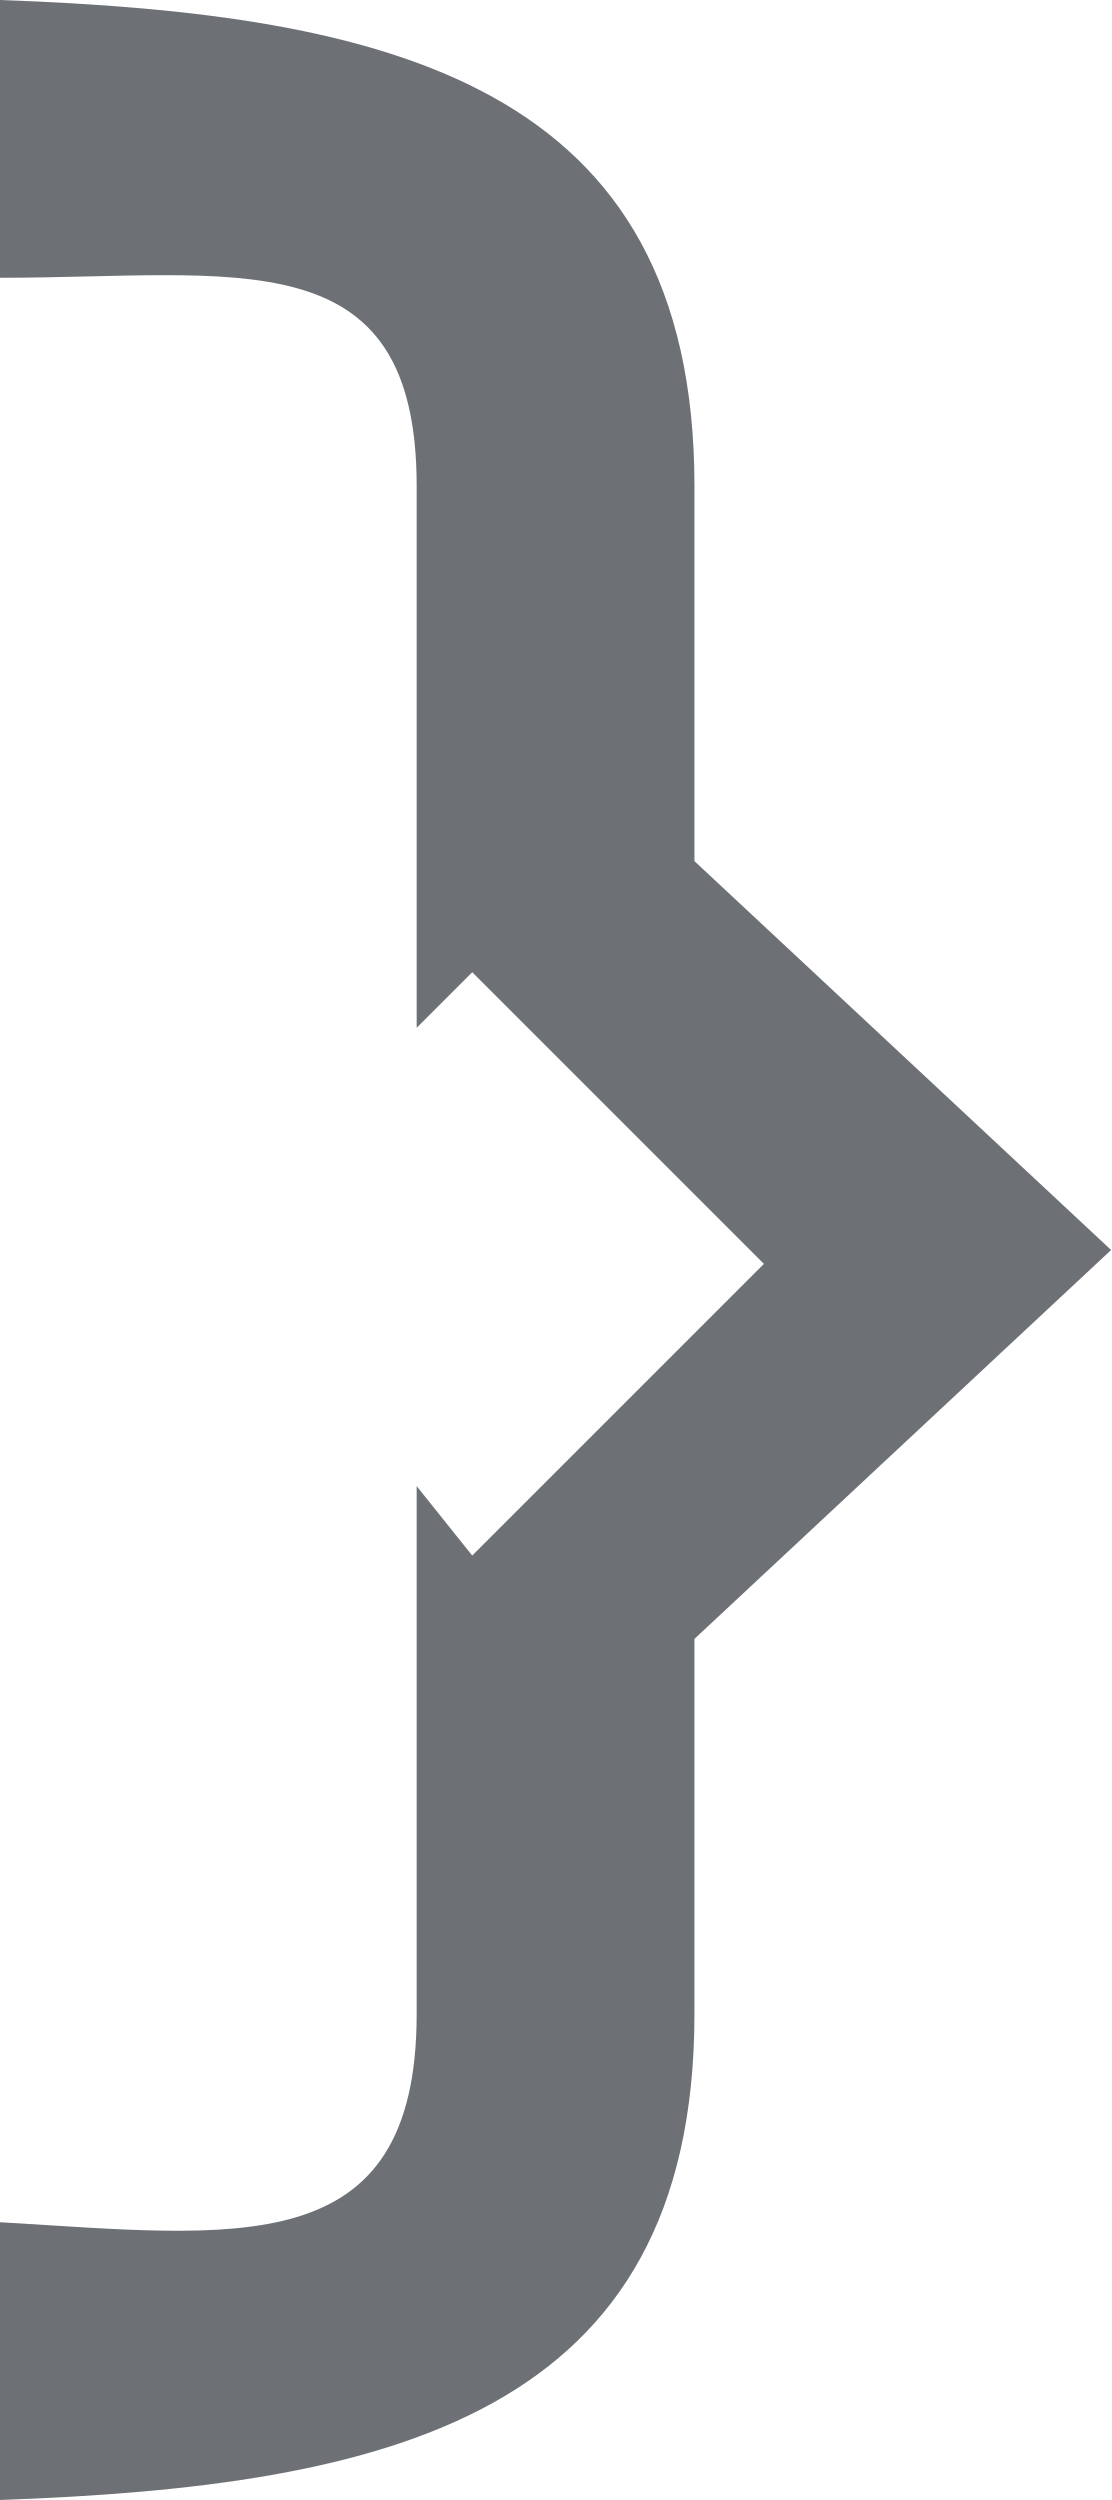
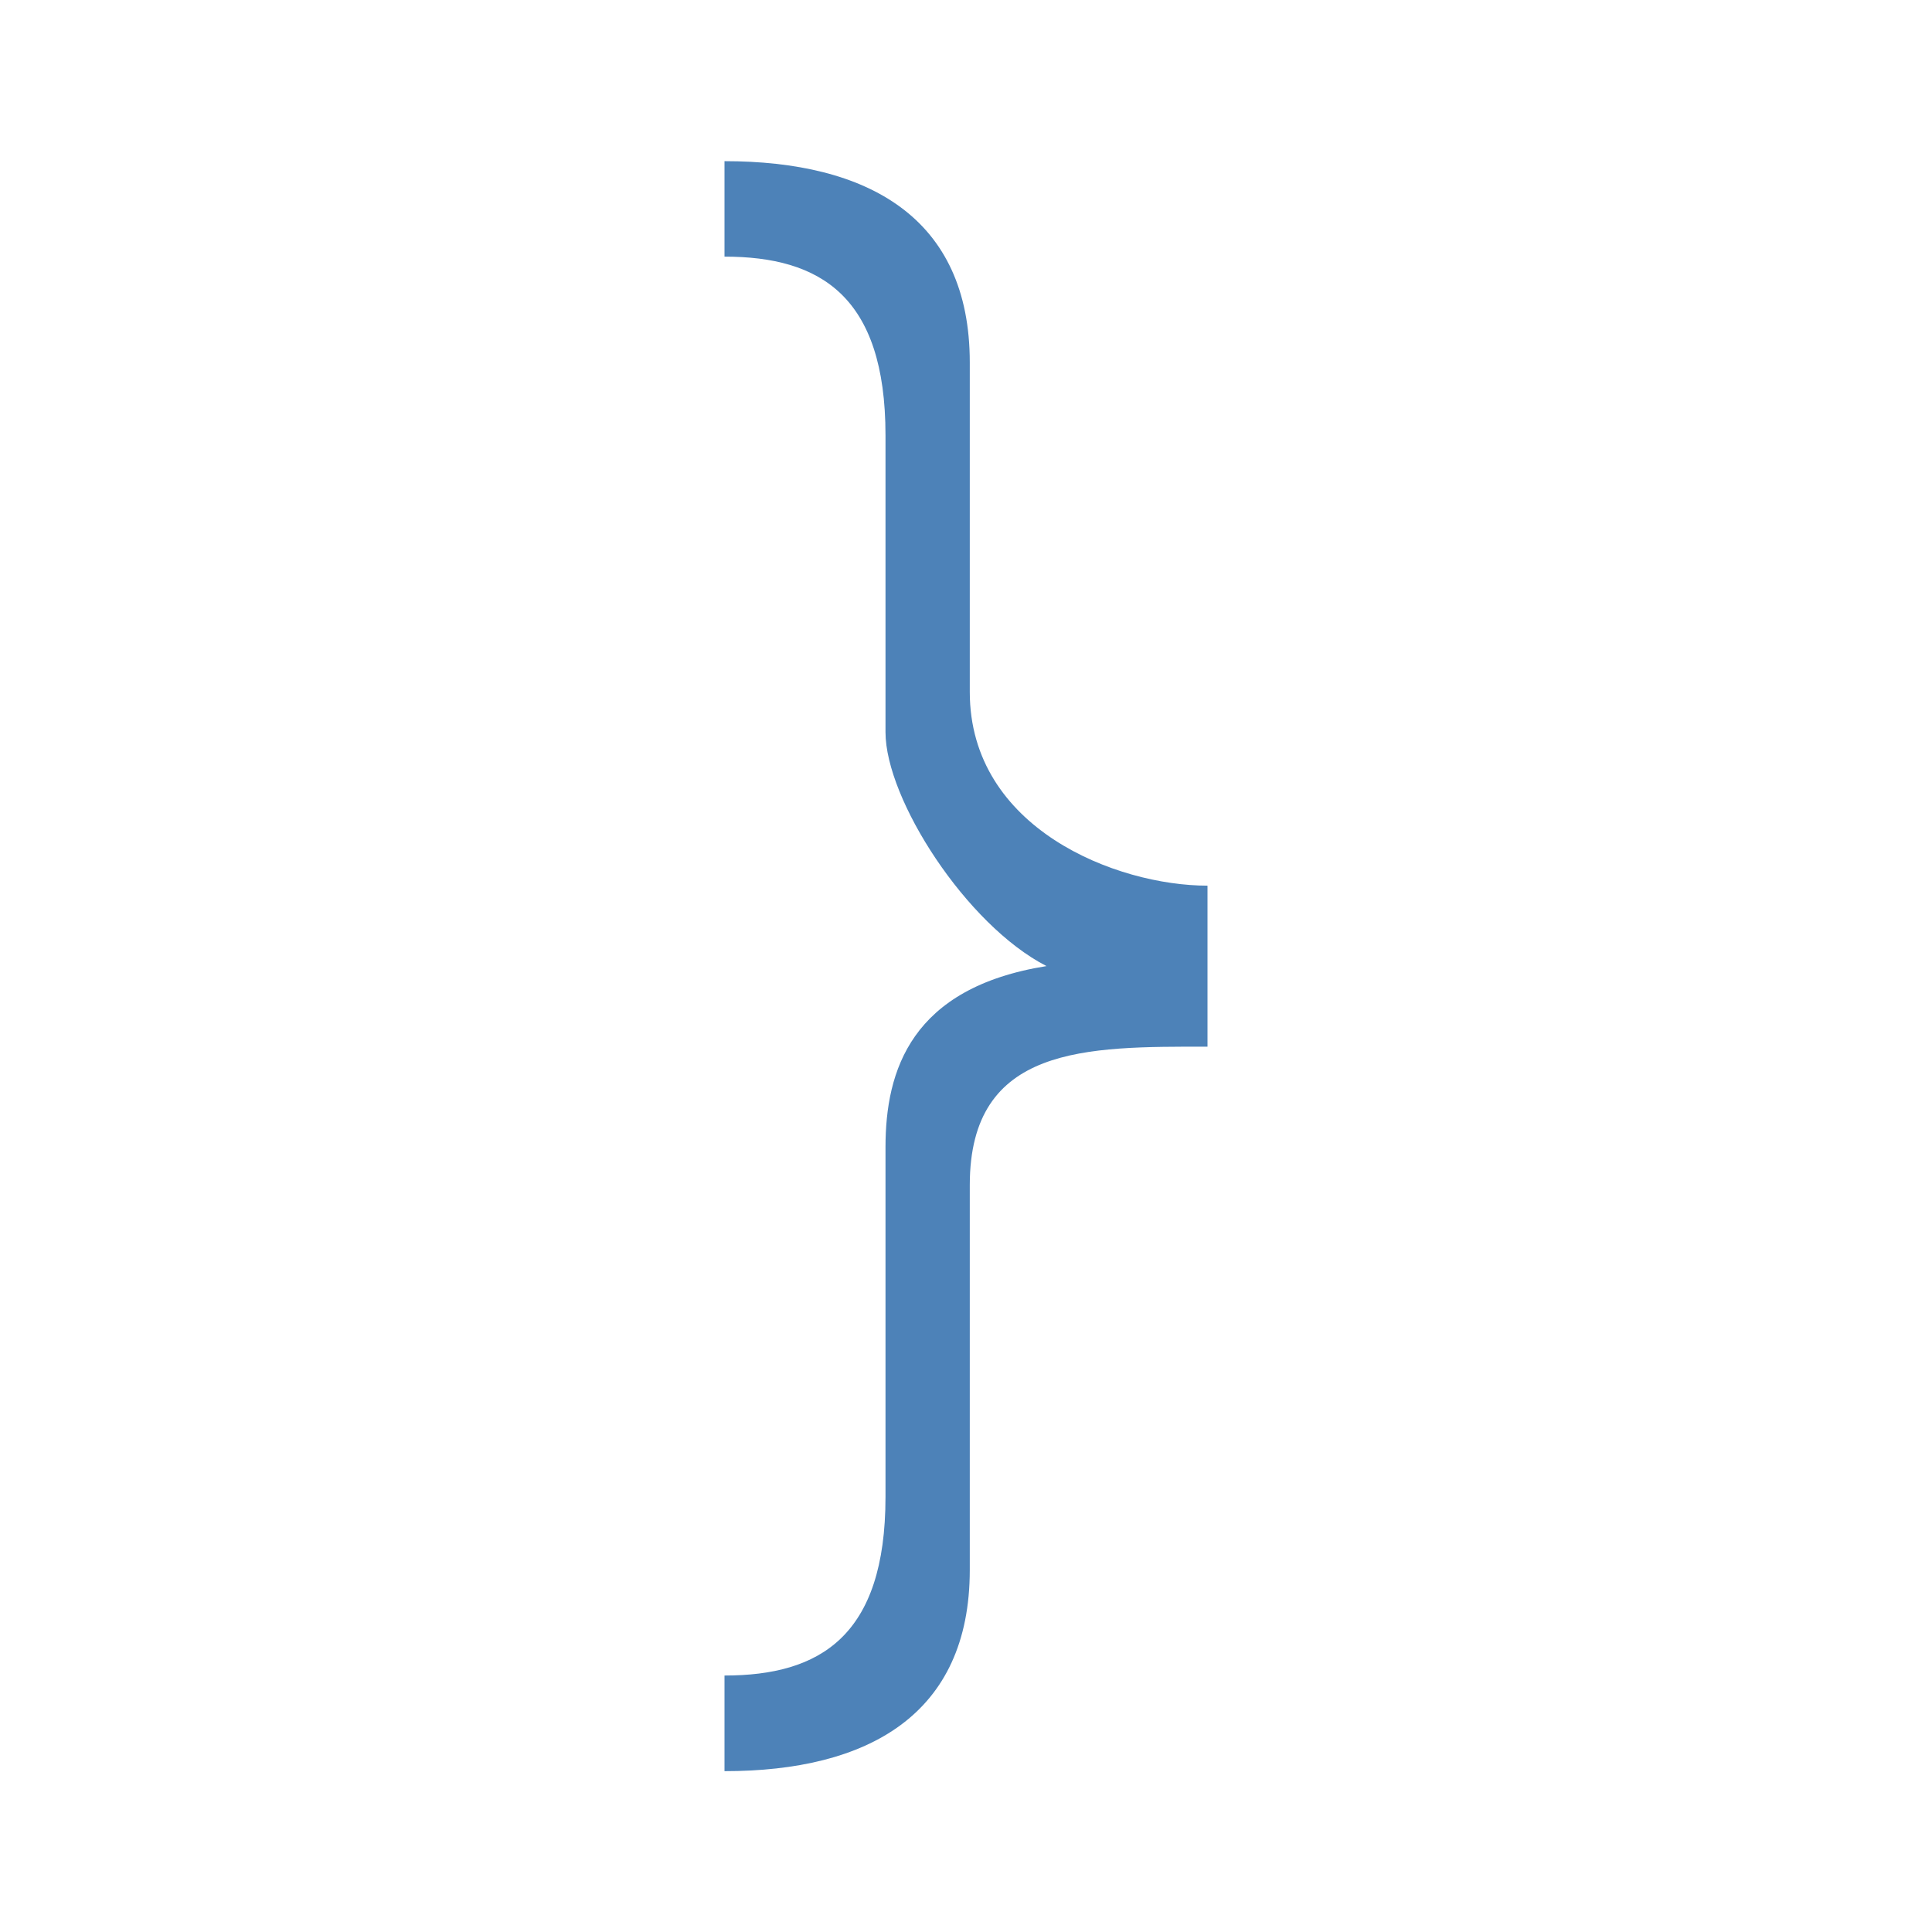
- <svg xmlns="http://www.w3.org/2000/svg" viewBox="0 0 8 18">
-   <path d="M9,20v2c2.8-.1,5-.6,5-3.5V15.8L17,13l-3-2.8V7.5C14,4.6,11.8,4.1,9,4V6c1.7,0,3-.3,3,1.5v3.9l.4-.4,2.1,2.1-2.1,2.1-.4-.5v3.8C12,20.3,10.7,20.1,9,20Z" transform="translate(-9 -4)" fill="#6d7075" fill-rule="evenodd" />
+ <svg xmlns="http://www.w3.org/2000/svg" viewBox="0 0 24 24">
+   <path d="m9 2v1.188c1.185 0 2 .486 2 2.219v3.688c0 .831 1.002 2.394 2 2.906-1.683.269-2 1.298-2 2.25v4.344c0 1.733-.816 2.219-2 2.219v1.188c1.777 0 3.047-.697 3.047-2.5v-4.781c0-1.74 1.453-1.719 2.953-1.719v-2c-1.129 0-2.953-.709-2.953-2.406v-4.094c0-1.803-1.27-2.5-3.047-2.5z" fill="#4d82b8" />
</svg>
